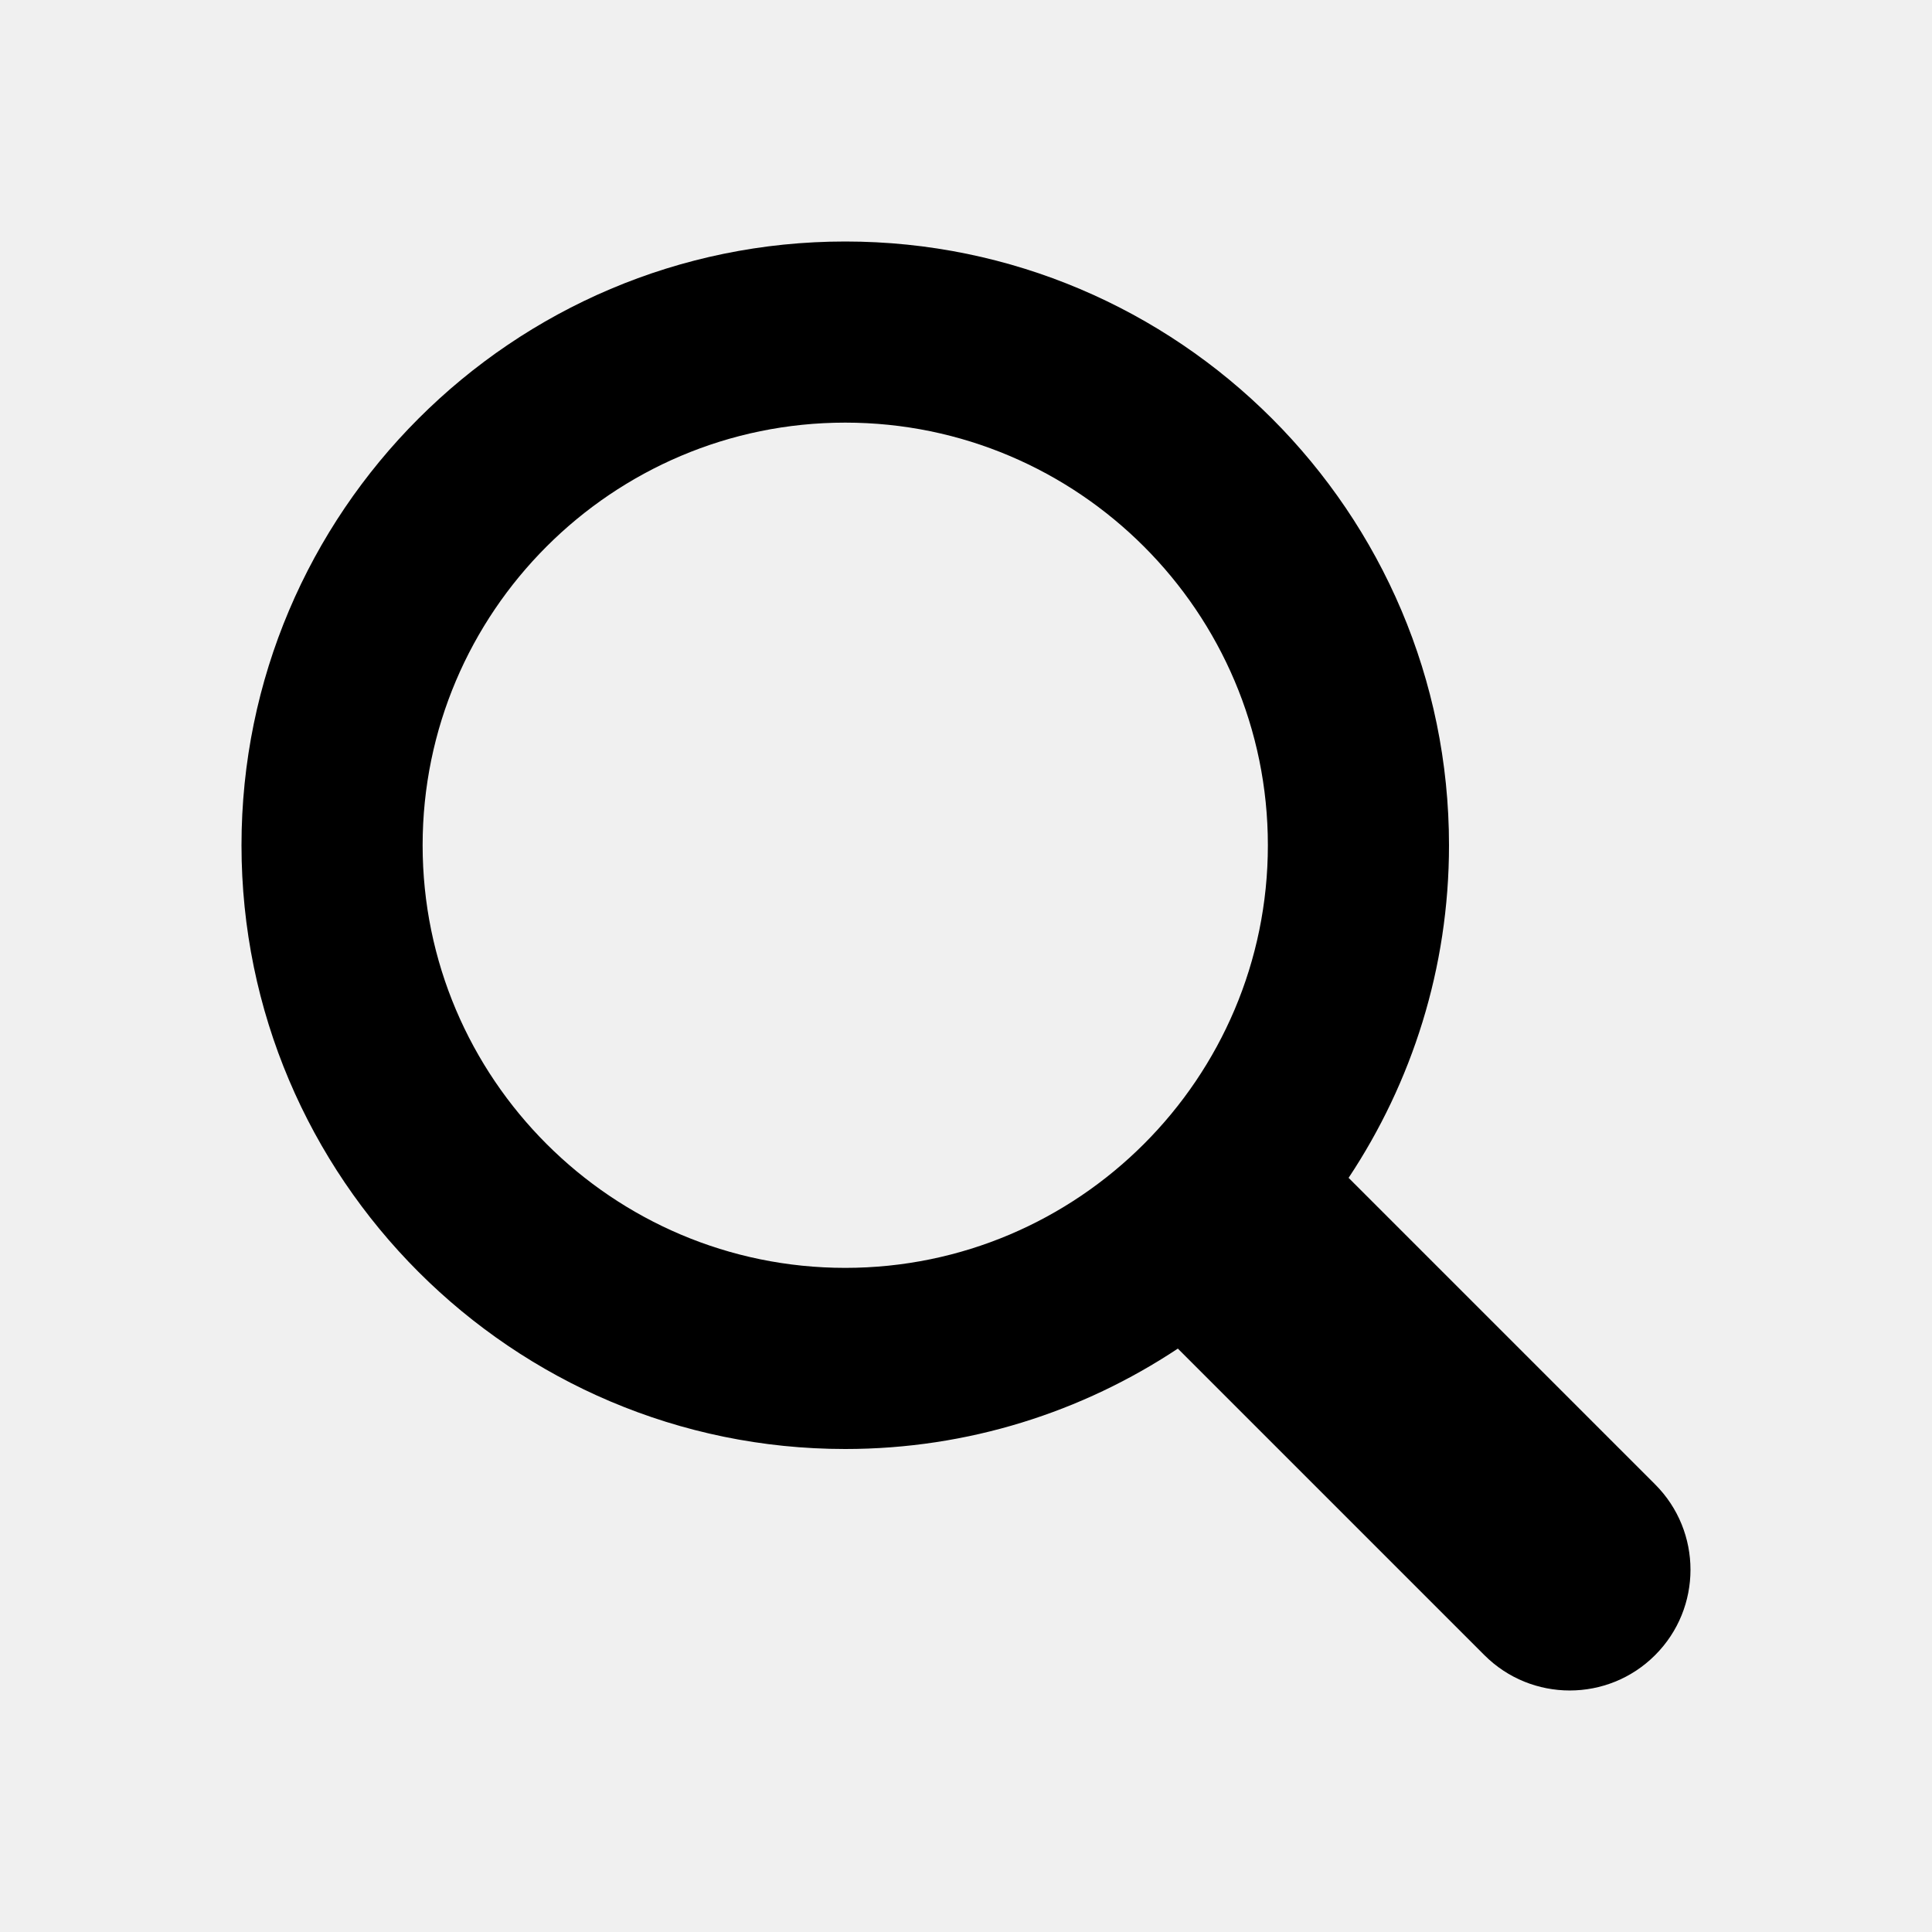
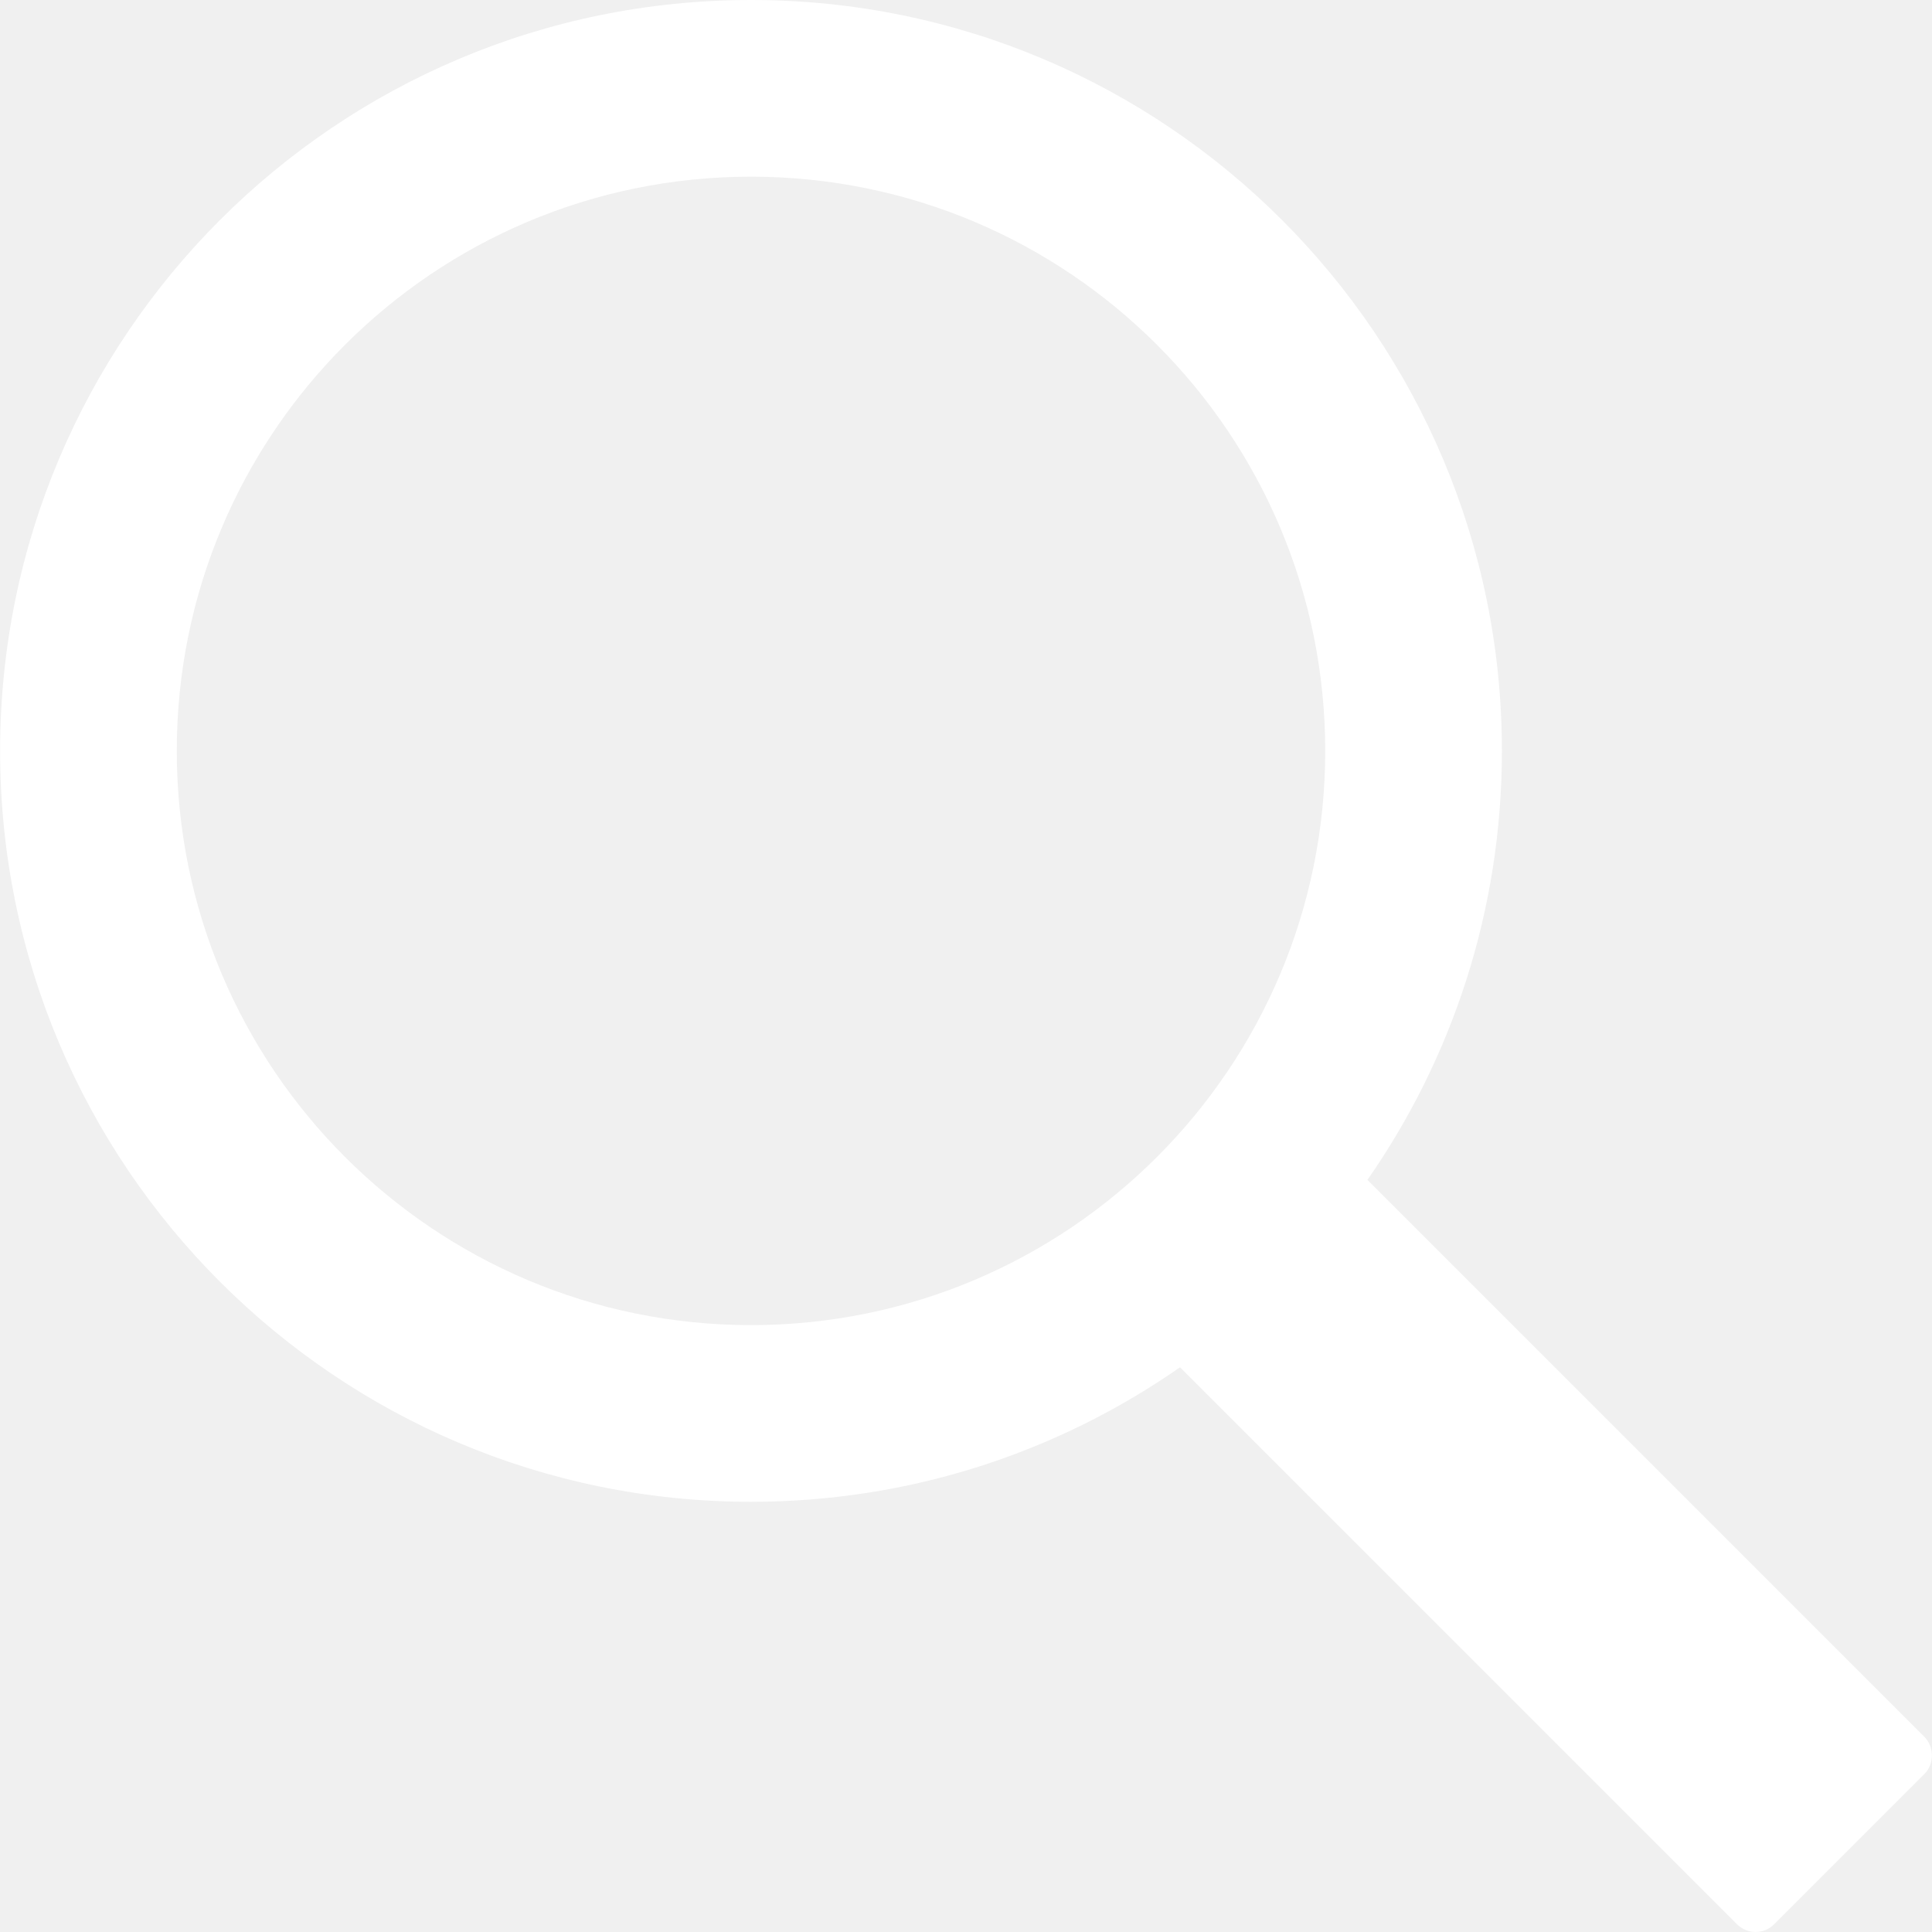
- <svg xmlns="http://www.w3.org/2000/svg" enable-background="new 0 0 32 32" id="Glyph" version="1.1" viewBox="0 0 32 32" xml:space="preserve">
-   <path d="M27.414,24.586l-5.077-5.077C23.386,17.928,24,16.035,24,14c0-5.514-4.486-10-10-10S4,8.486,4,14  s4.486,10,10,10c2.035,0,3.928-0.614,5.509-1.663l5.077,5.077c0.78,0.781,2.048,0.781,2.828,0  C28.195,26.633,28.195,25.367,27.414,24.586z M7,14c0-3.86,3.14-7,7-7s7,3.14,7,7s-3.14,7-7,7S7,17.86,7,14z" id="XMLID_223_" />
+ <svg xmlns="http://www.w3.org/2000/svg" version="1.1" id="Capa_1" x="0px" y="0px" width="612.08px" height="612.08px" viewBox="0 0 612.08 612.08" style="enable-background:new 0 0 612.08 612.08;" xml:space="preserve">
+   <g>
+     <path fill="#FFFFFF" d="M237.927,0C106.555,0,0.035,106.52,0.035,237.893c0,131.373,106.52,237.893,237.893,237.893   c50.518,0,97.368-15.757,135.879-42.597l0.028-0.028l176.432,176.433c3.274,3.274,8.48,3.358,11.839,0l47.551-47.551   c3.274-3.274,3.106-8.703-0.028-11.838L433.223,373.8c26.84-38.539,42.597-85.39,42.597-135.907C475.82,106.52,369.3,0,237.927,0z    M237.927,419.811c-100.475,0-181.918-81.443-181.918-181.918S137.453,55.975,237.927,55.975s181.918,81.443,181.918,181.918   S338.402,419.811,237.927,419.811z" />
+   </g>
+   <g>
+ </g>
+   <g>
+ </g>
+   <g>
+ </g>
+   <g>
+ </g>
+   <g>
+ </g>
+   <g>
+ </g>
+   <g>
+ </g>
+   <g>
+ </g>
+   <g>
+ </g>
+   <g>
+ </g>
+   <g>
+ </g>
+   <g>
+ </g>
+   <g>
+ </g>
+   <g>
+ </g>
+   <g>
+ </g>
</svg>
